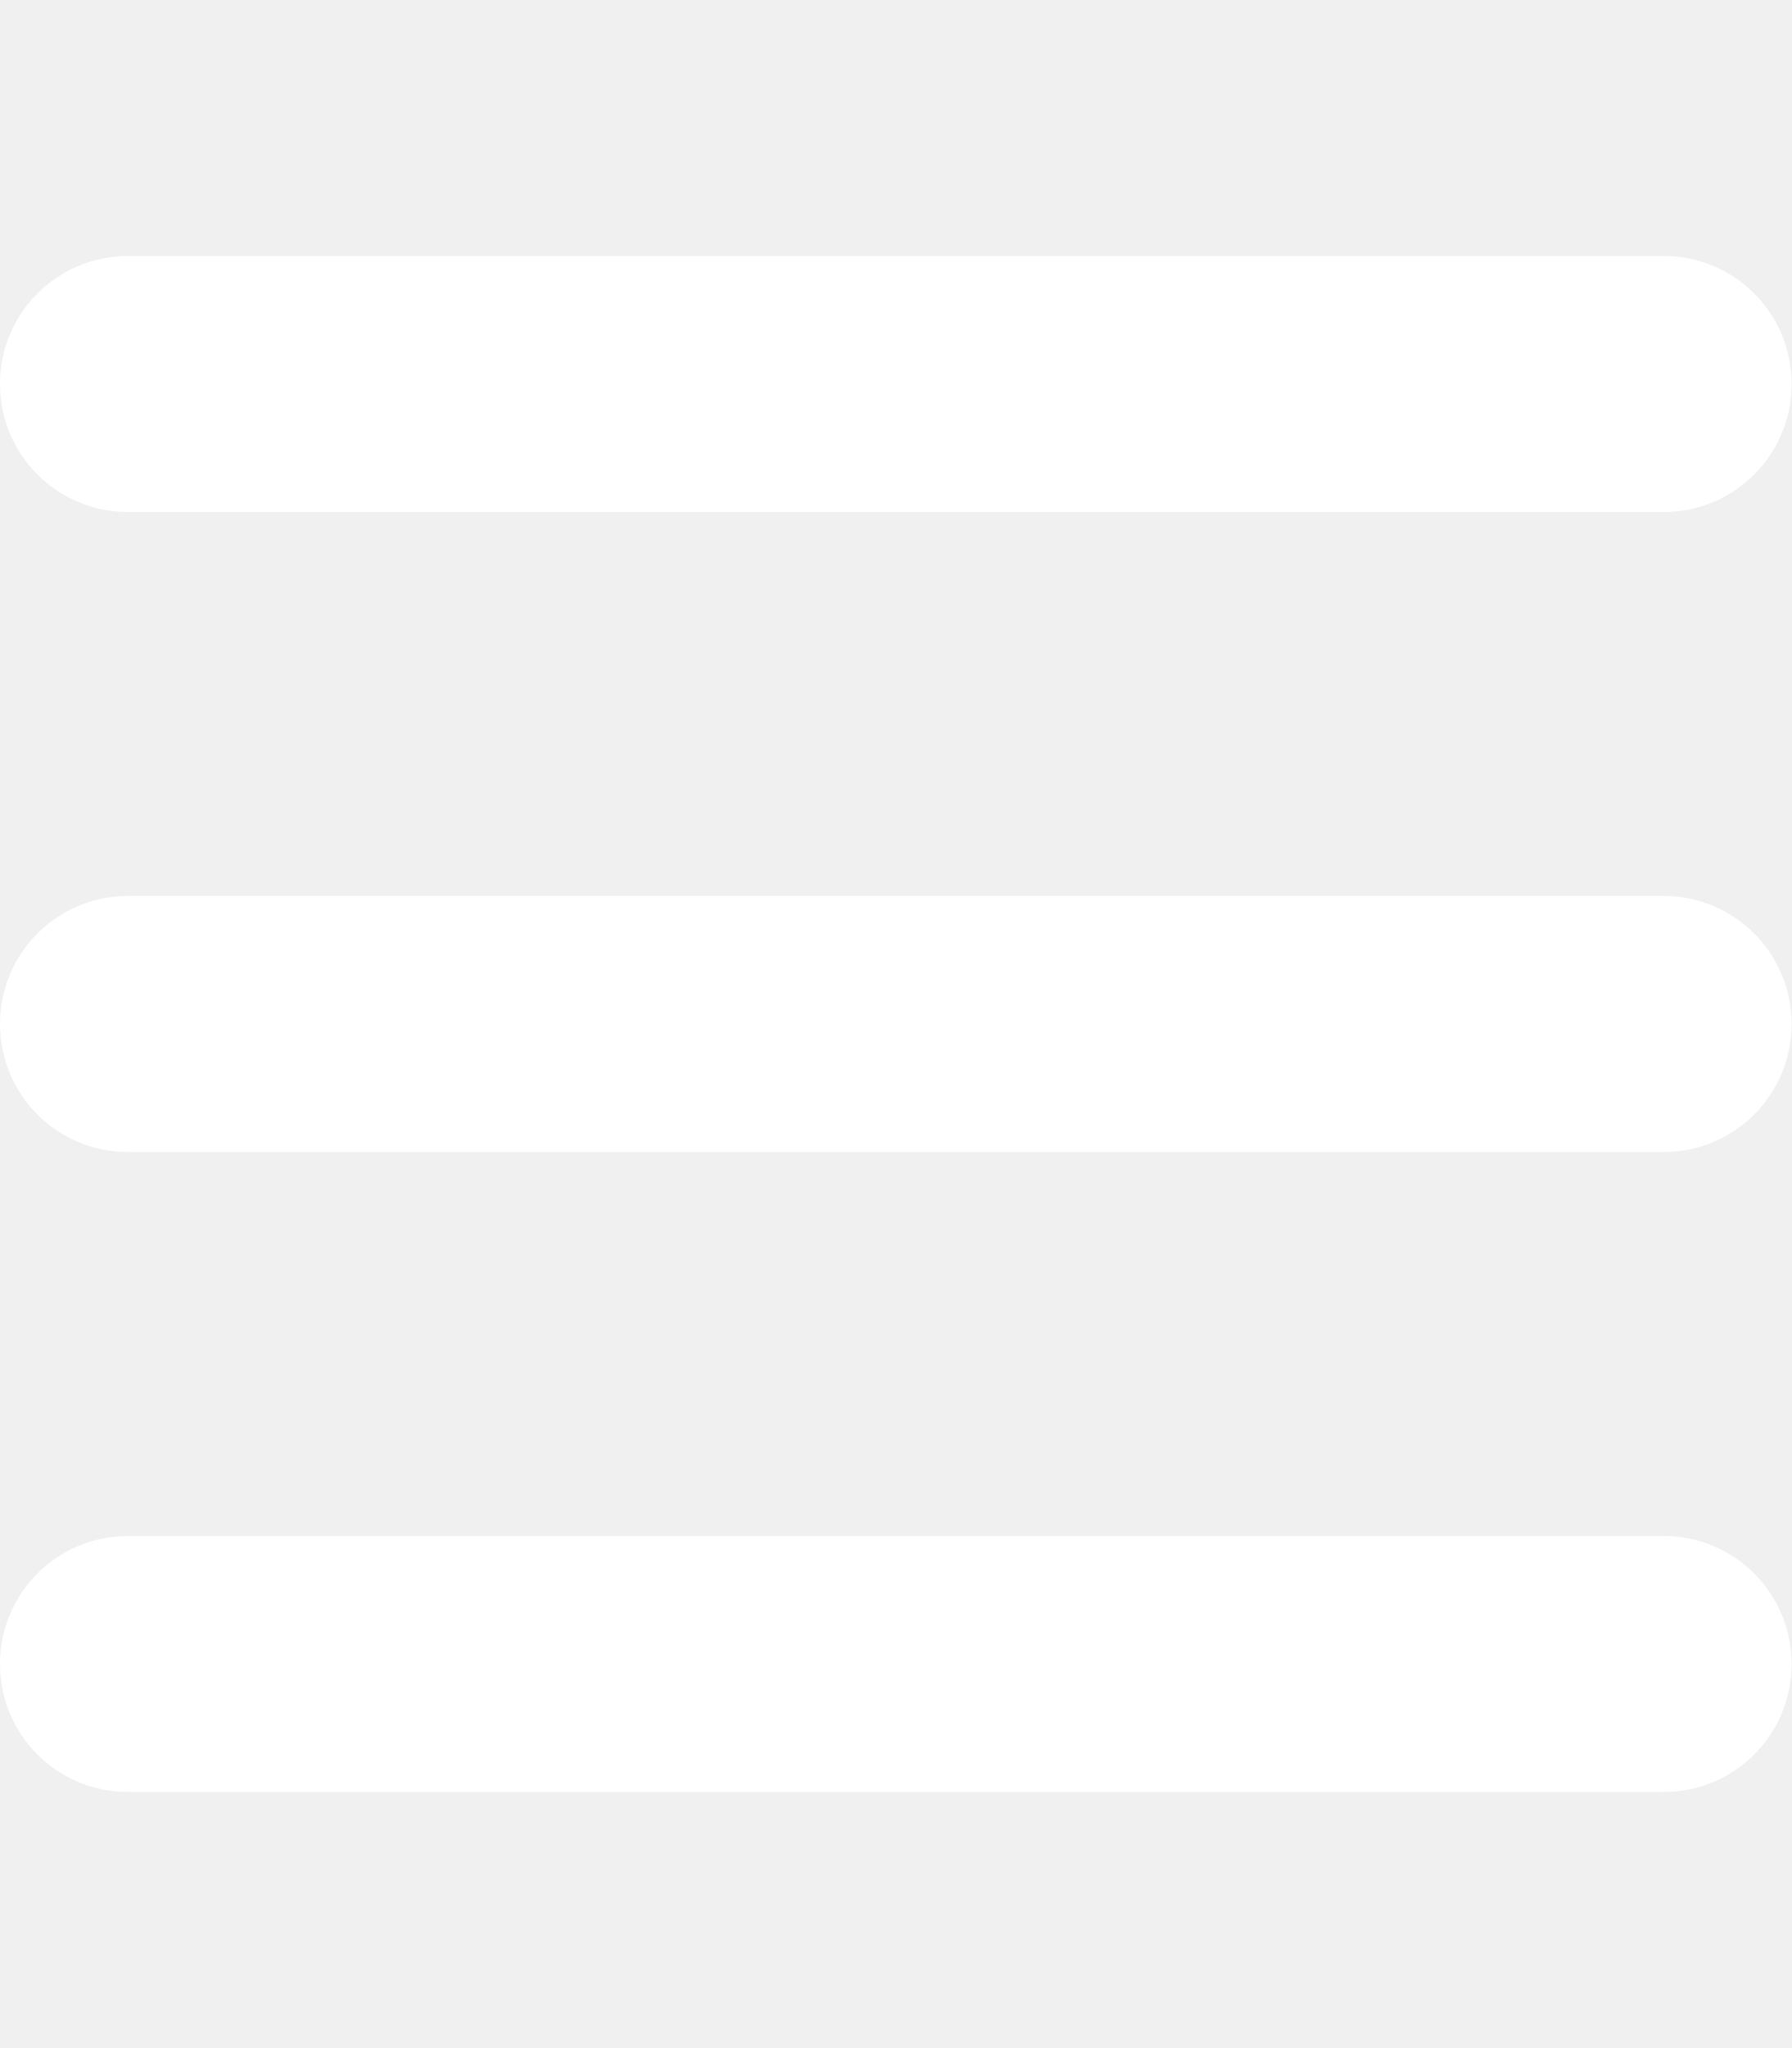
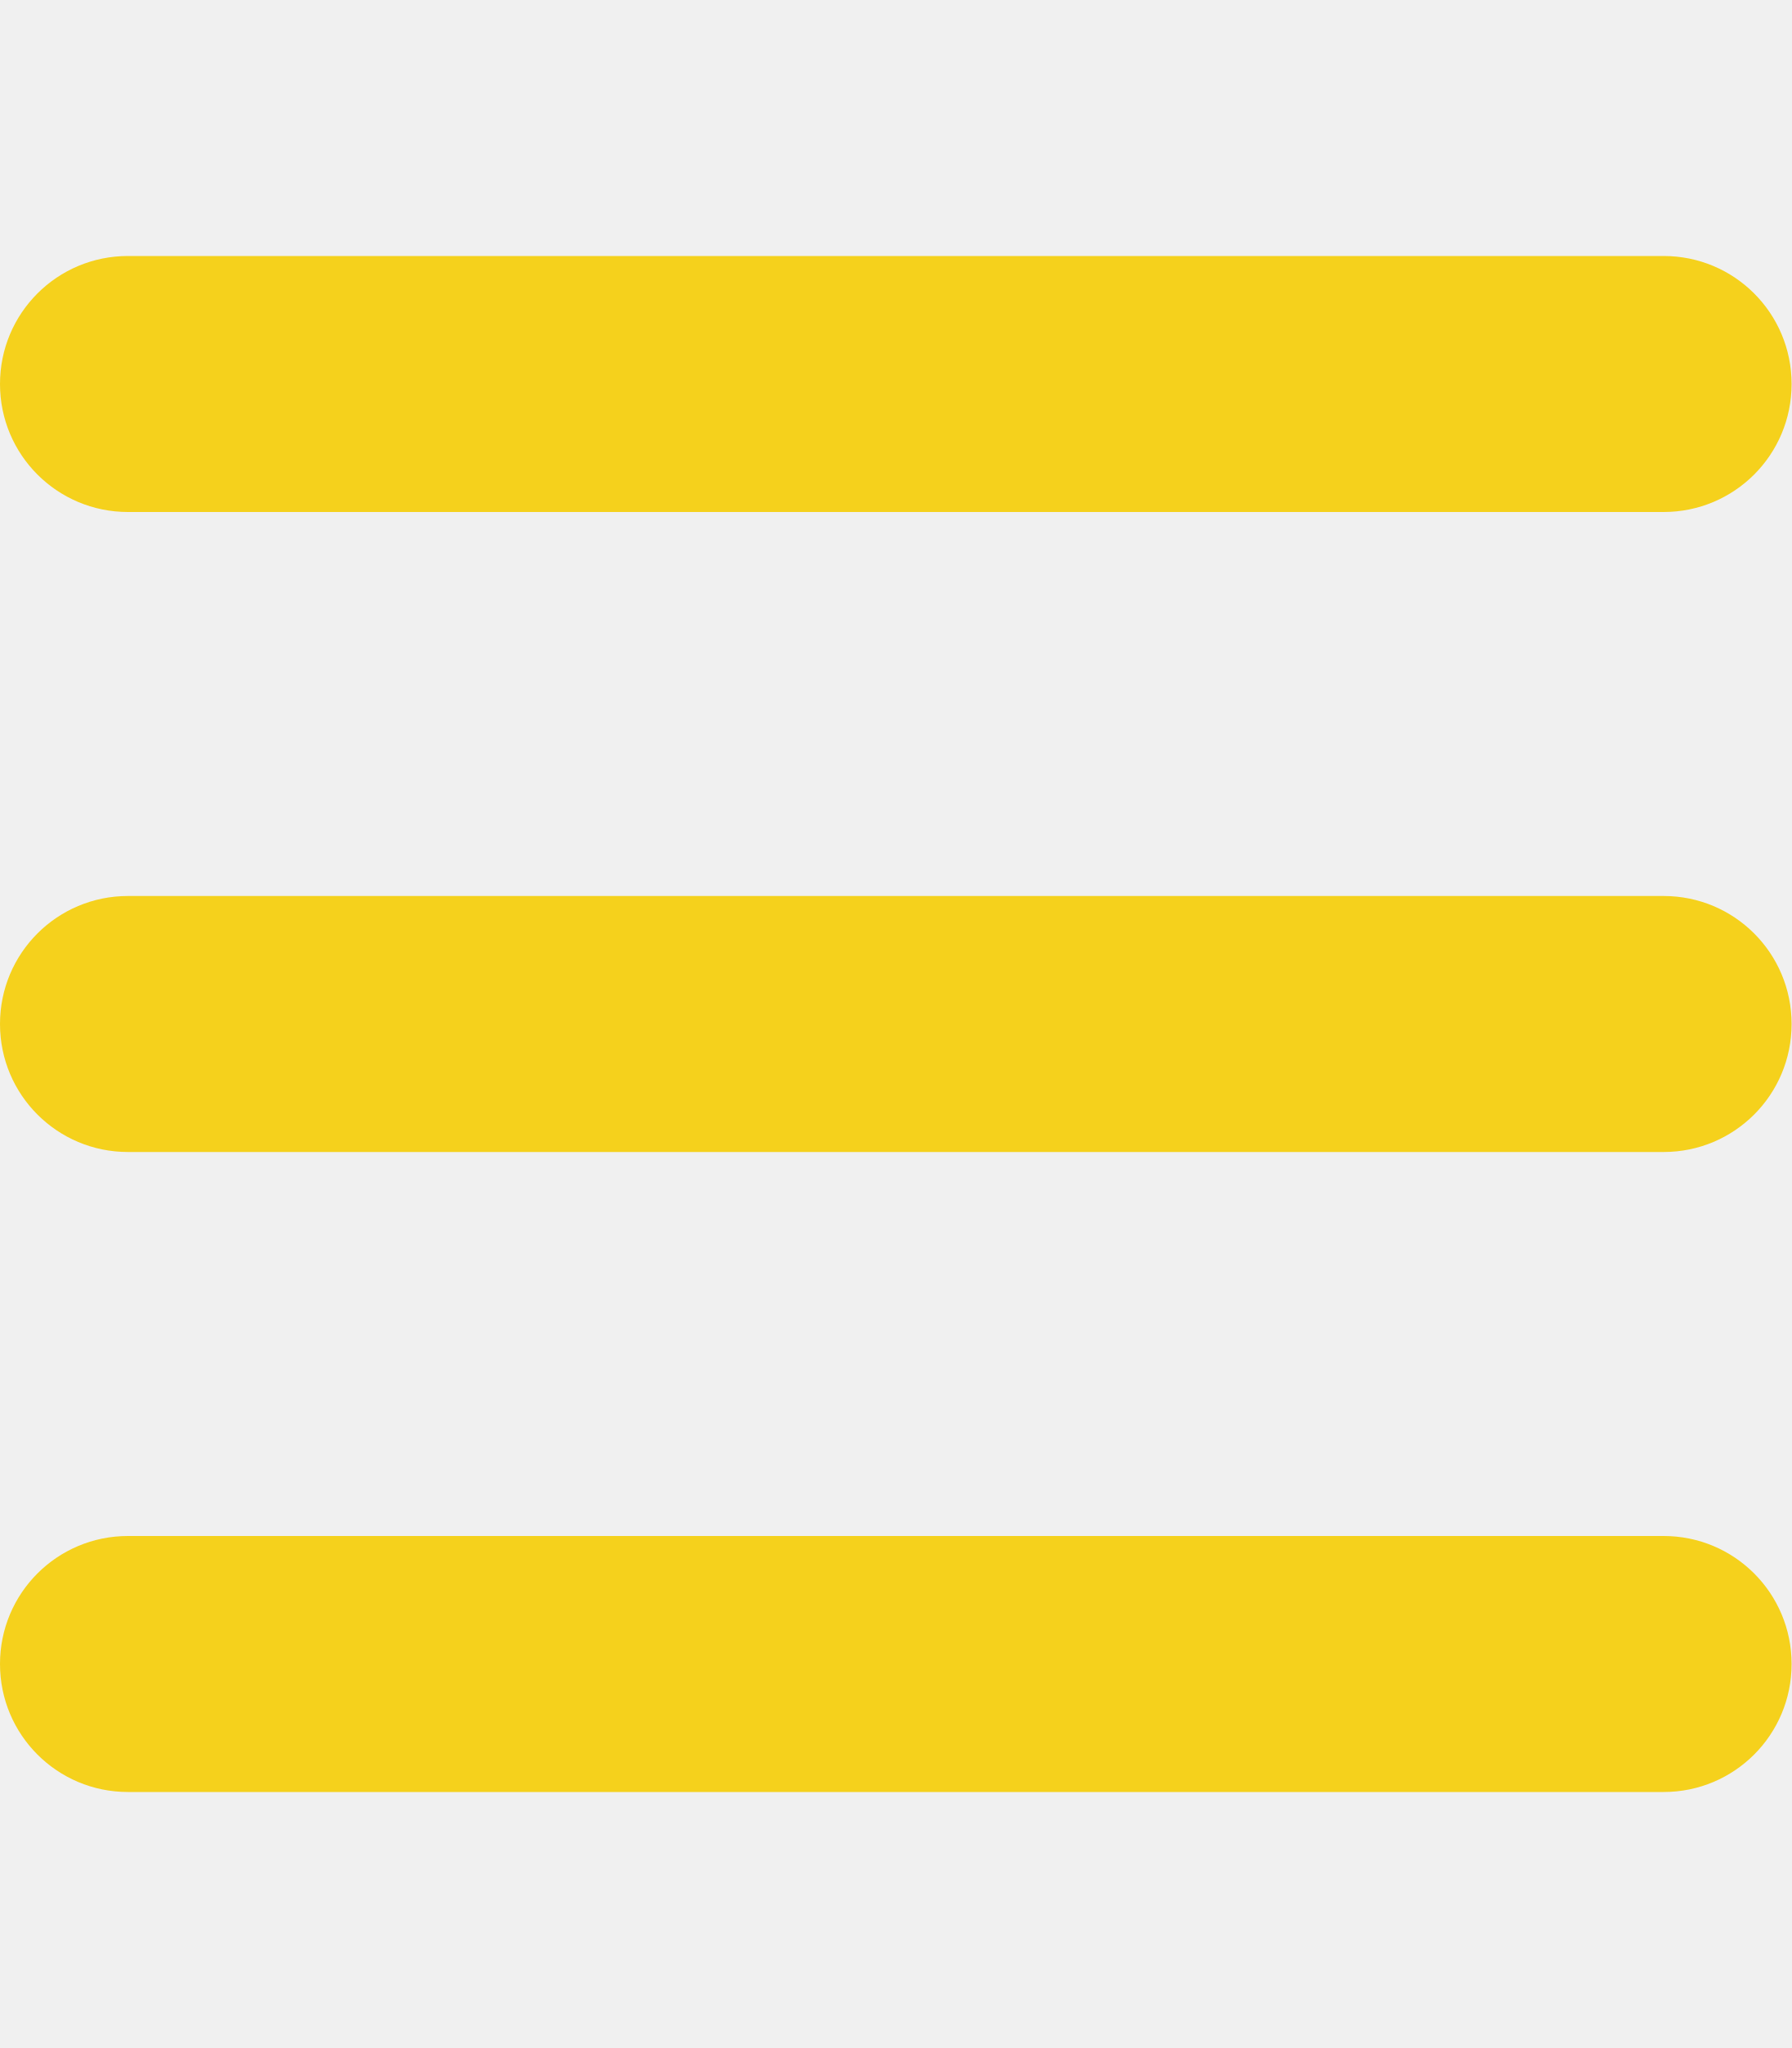
<svg xmlns="http://www.w3.org/2000/svg" viewBox="0 0 448 512">
-   <path fill="#ffffff" d="M0 96C0 78.3 14.3 64 32 64l384 0c17.7 0 32 14.3 32 32s-14.3 32-32 32L32 128C14.3 128 0 113.7 0 96zM0 256c0-17.7 14.3-32 32-32l384 0c17.7 0 32 14.3 32 32s-14.3 32-32 32L32 288c-17.7 0-32-14.3-32-32zM448 416c0 17.7-14.3 32-32 32L32 448c-17.7 0-32-14.3-32-32s14.3-32 32-32l384 0c17.7 0 32 14.3 32 32z" />
+   <path fill="#f5d11c" d="M0 96C0 78.3 14.3 64 32 64l384 0c17.7 0 32 14.3 32 32s-14.3 32-32 32L32 128C14.3 128 0 113.7 0 96zM0 256c0-17.7 14.3-32 32-32l384 0c17.7 0 32 14.3 32 32s-14.3 32-32 32L32 288c-17.7 0-32-14.3-32-32zM448 416c0 17.7-14.3 32-32 32L32 448c-17.7 0-32-14.3-32-32s14.3-32 32-32l384 0c17.7 0 32 14.3 32 32z" />
</svg>
